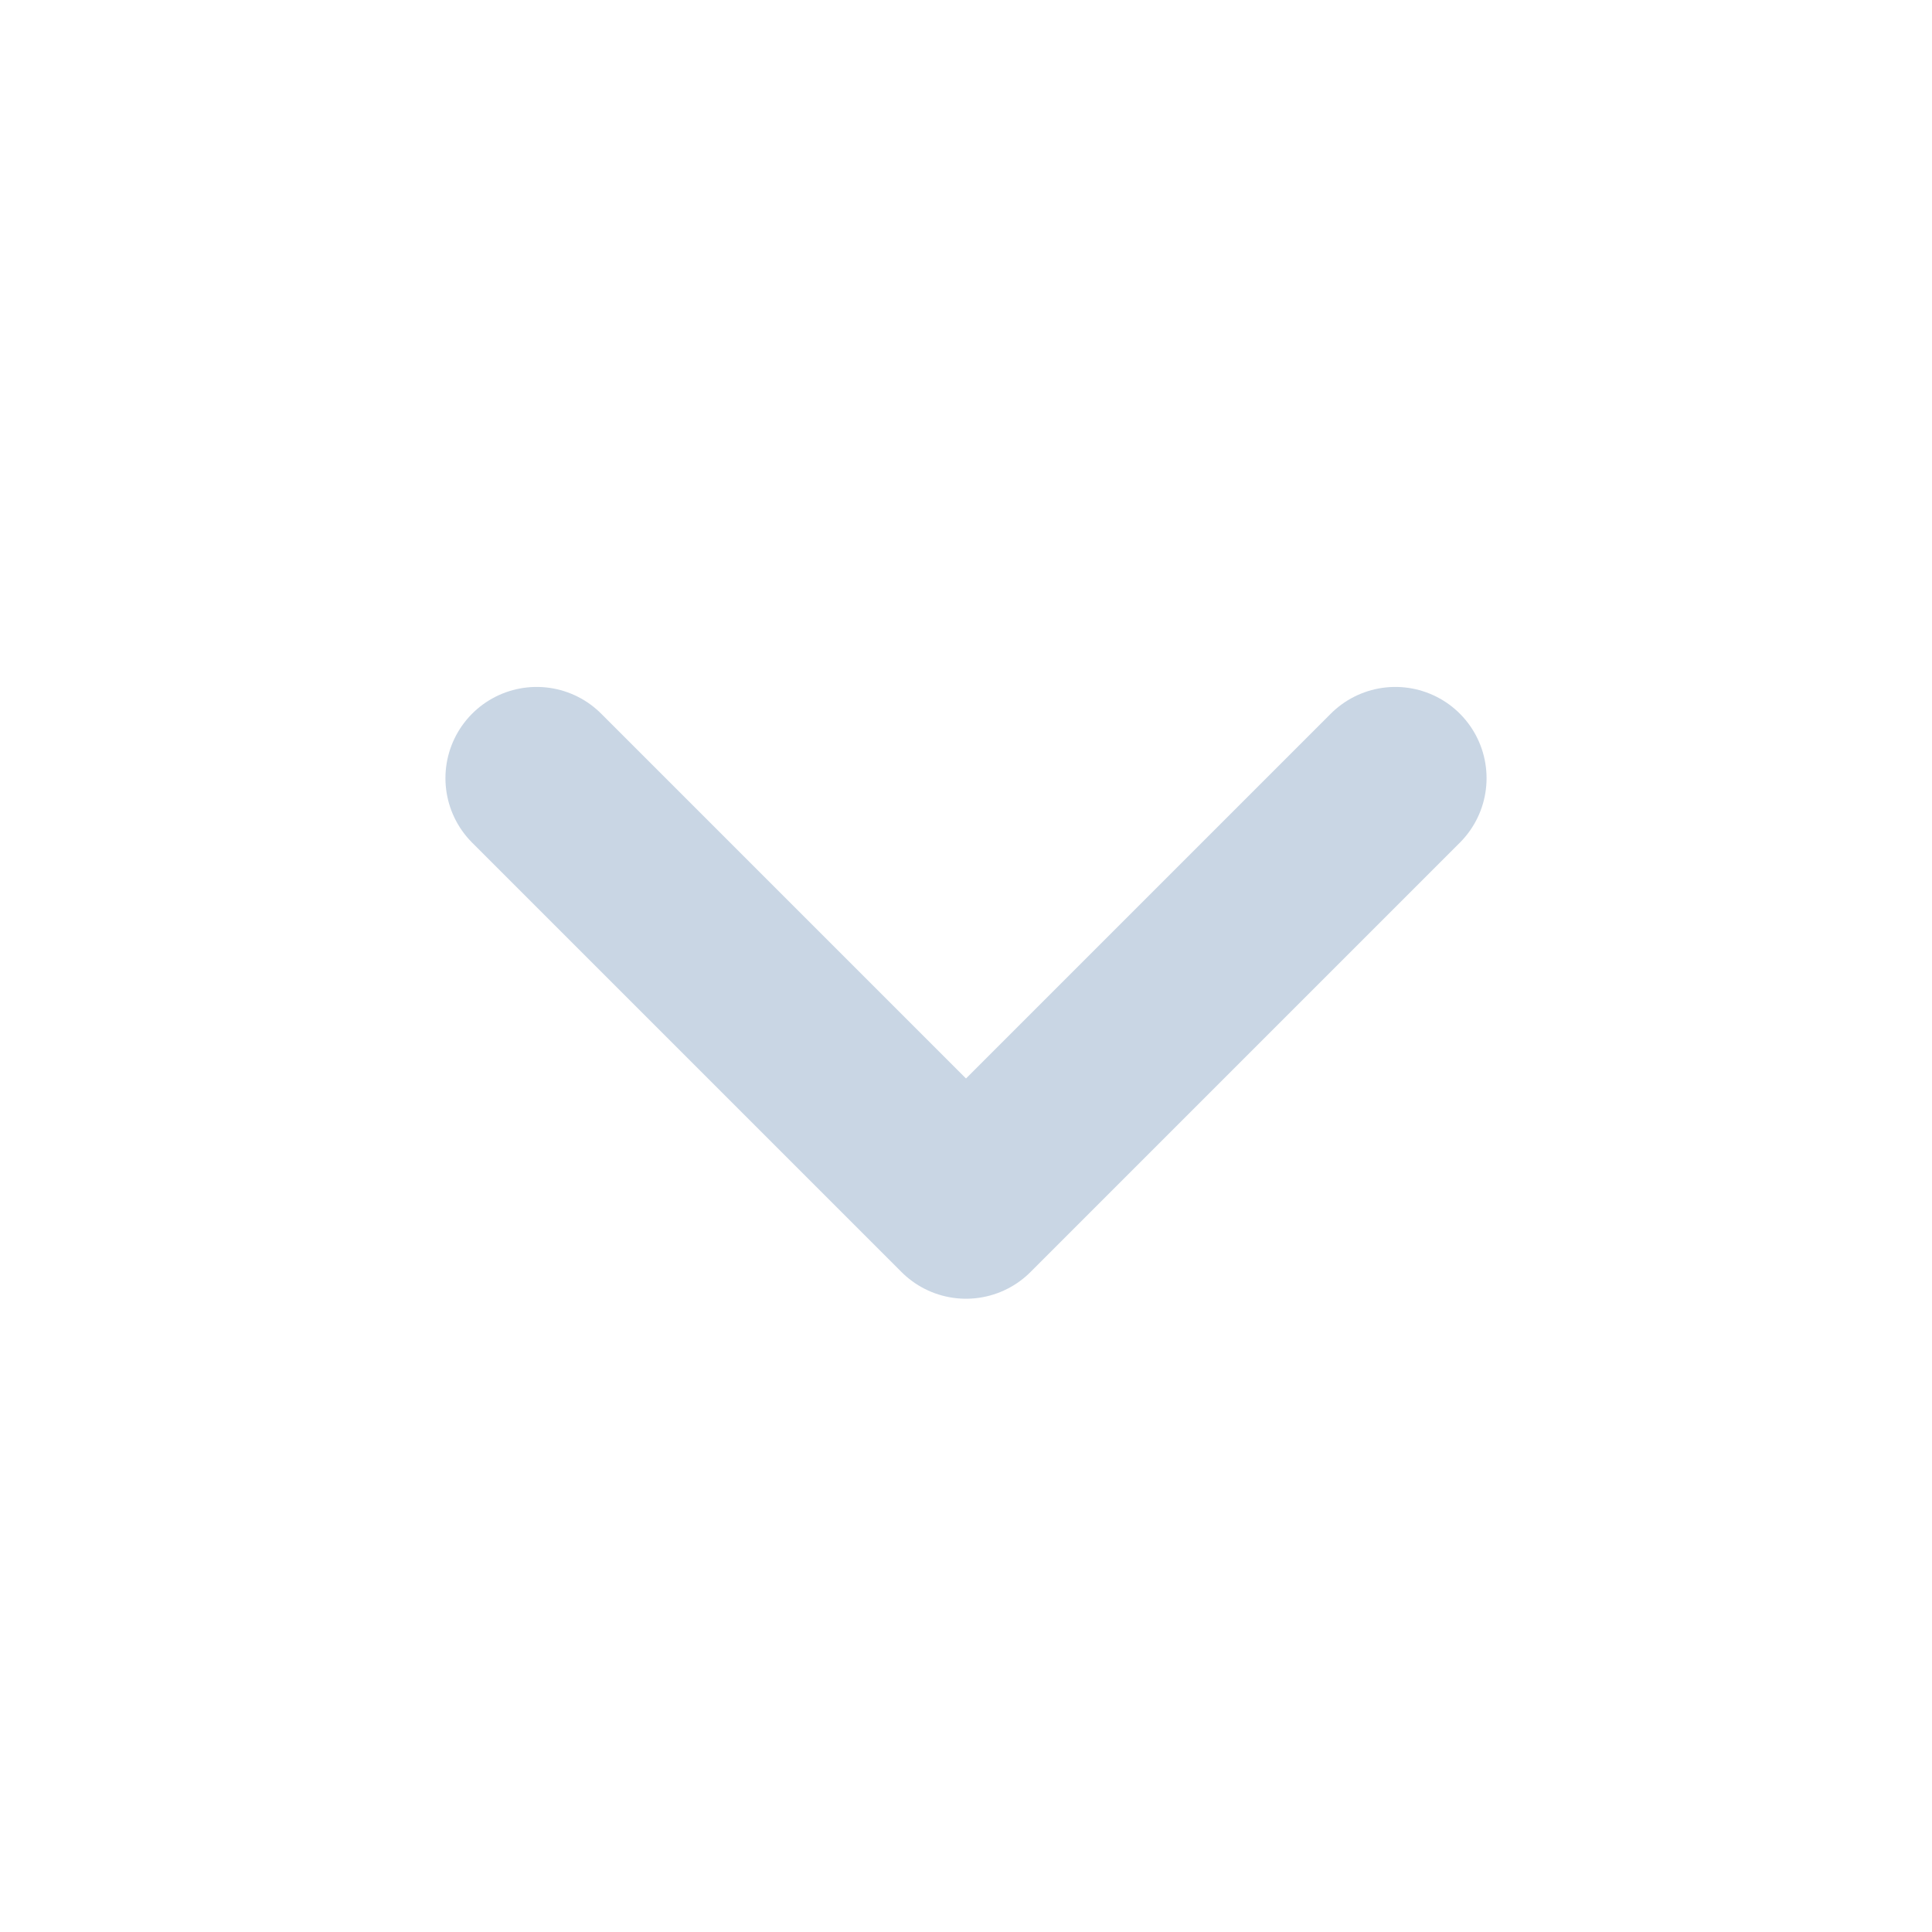
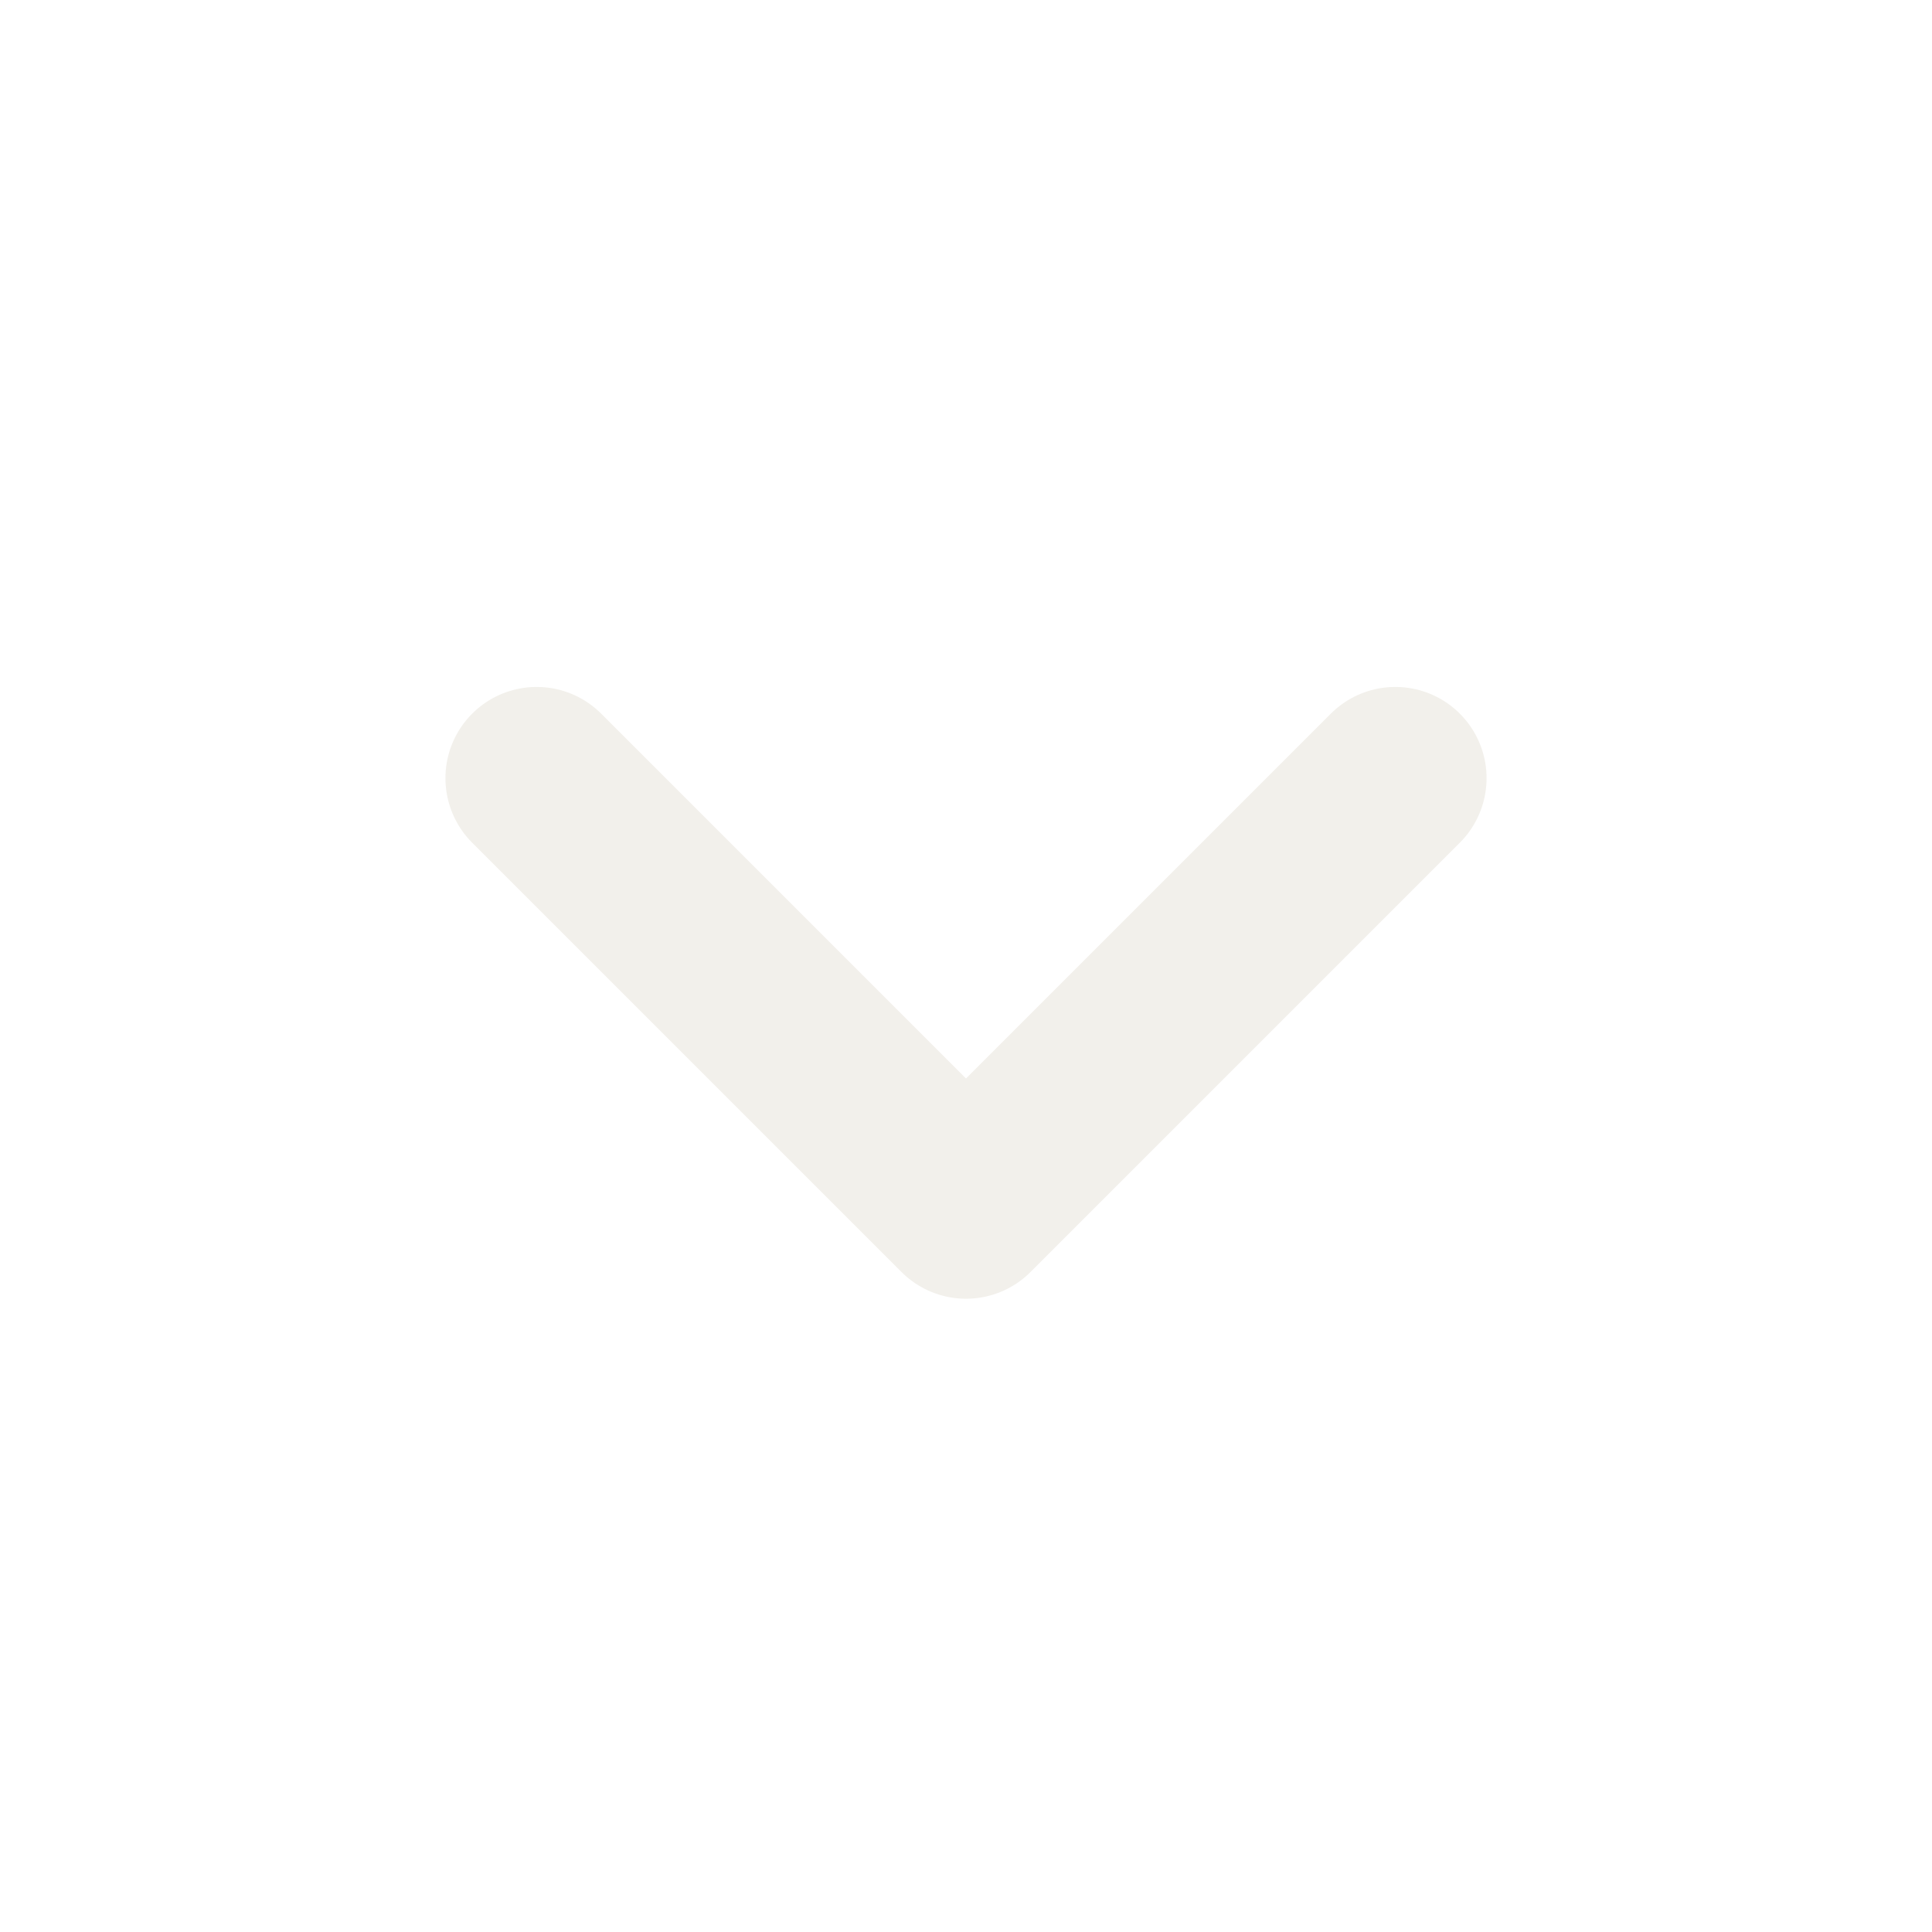
<svg xmlns="http://www.w3.org/2000/svg" width="18" height="18" viewBox="0 0 18 18">
-   <path d="M5 7.25L9 11.25L13 7.25" fill="none" stroke="#C9D6E4" stroke-width="1.7" stroke-linecap="round" stroke-linejoin="round" />
+   <path d="M5 7.25L9 11.25L13 7.25" fill="none" stroke="#F2F0EB" stroke-width="1.7" stroke-linecap="round" stroke-linejoin="round" />
</svg>
